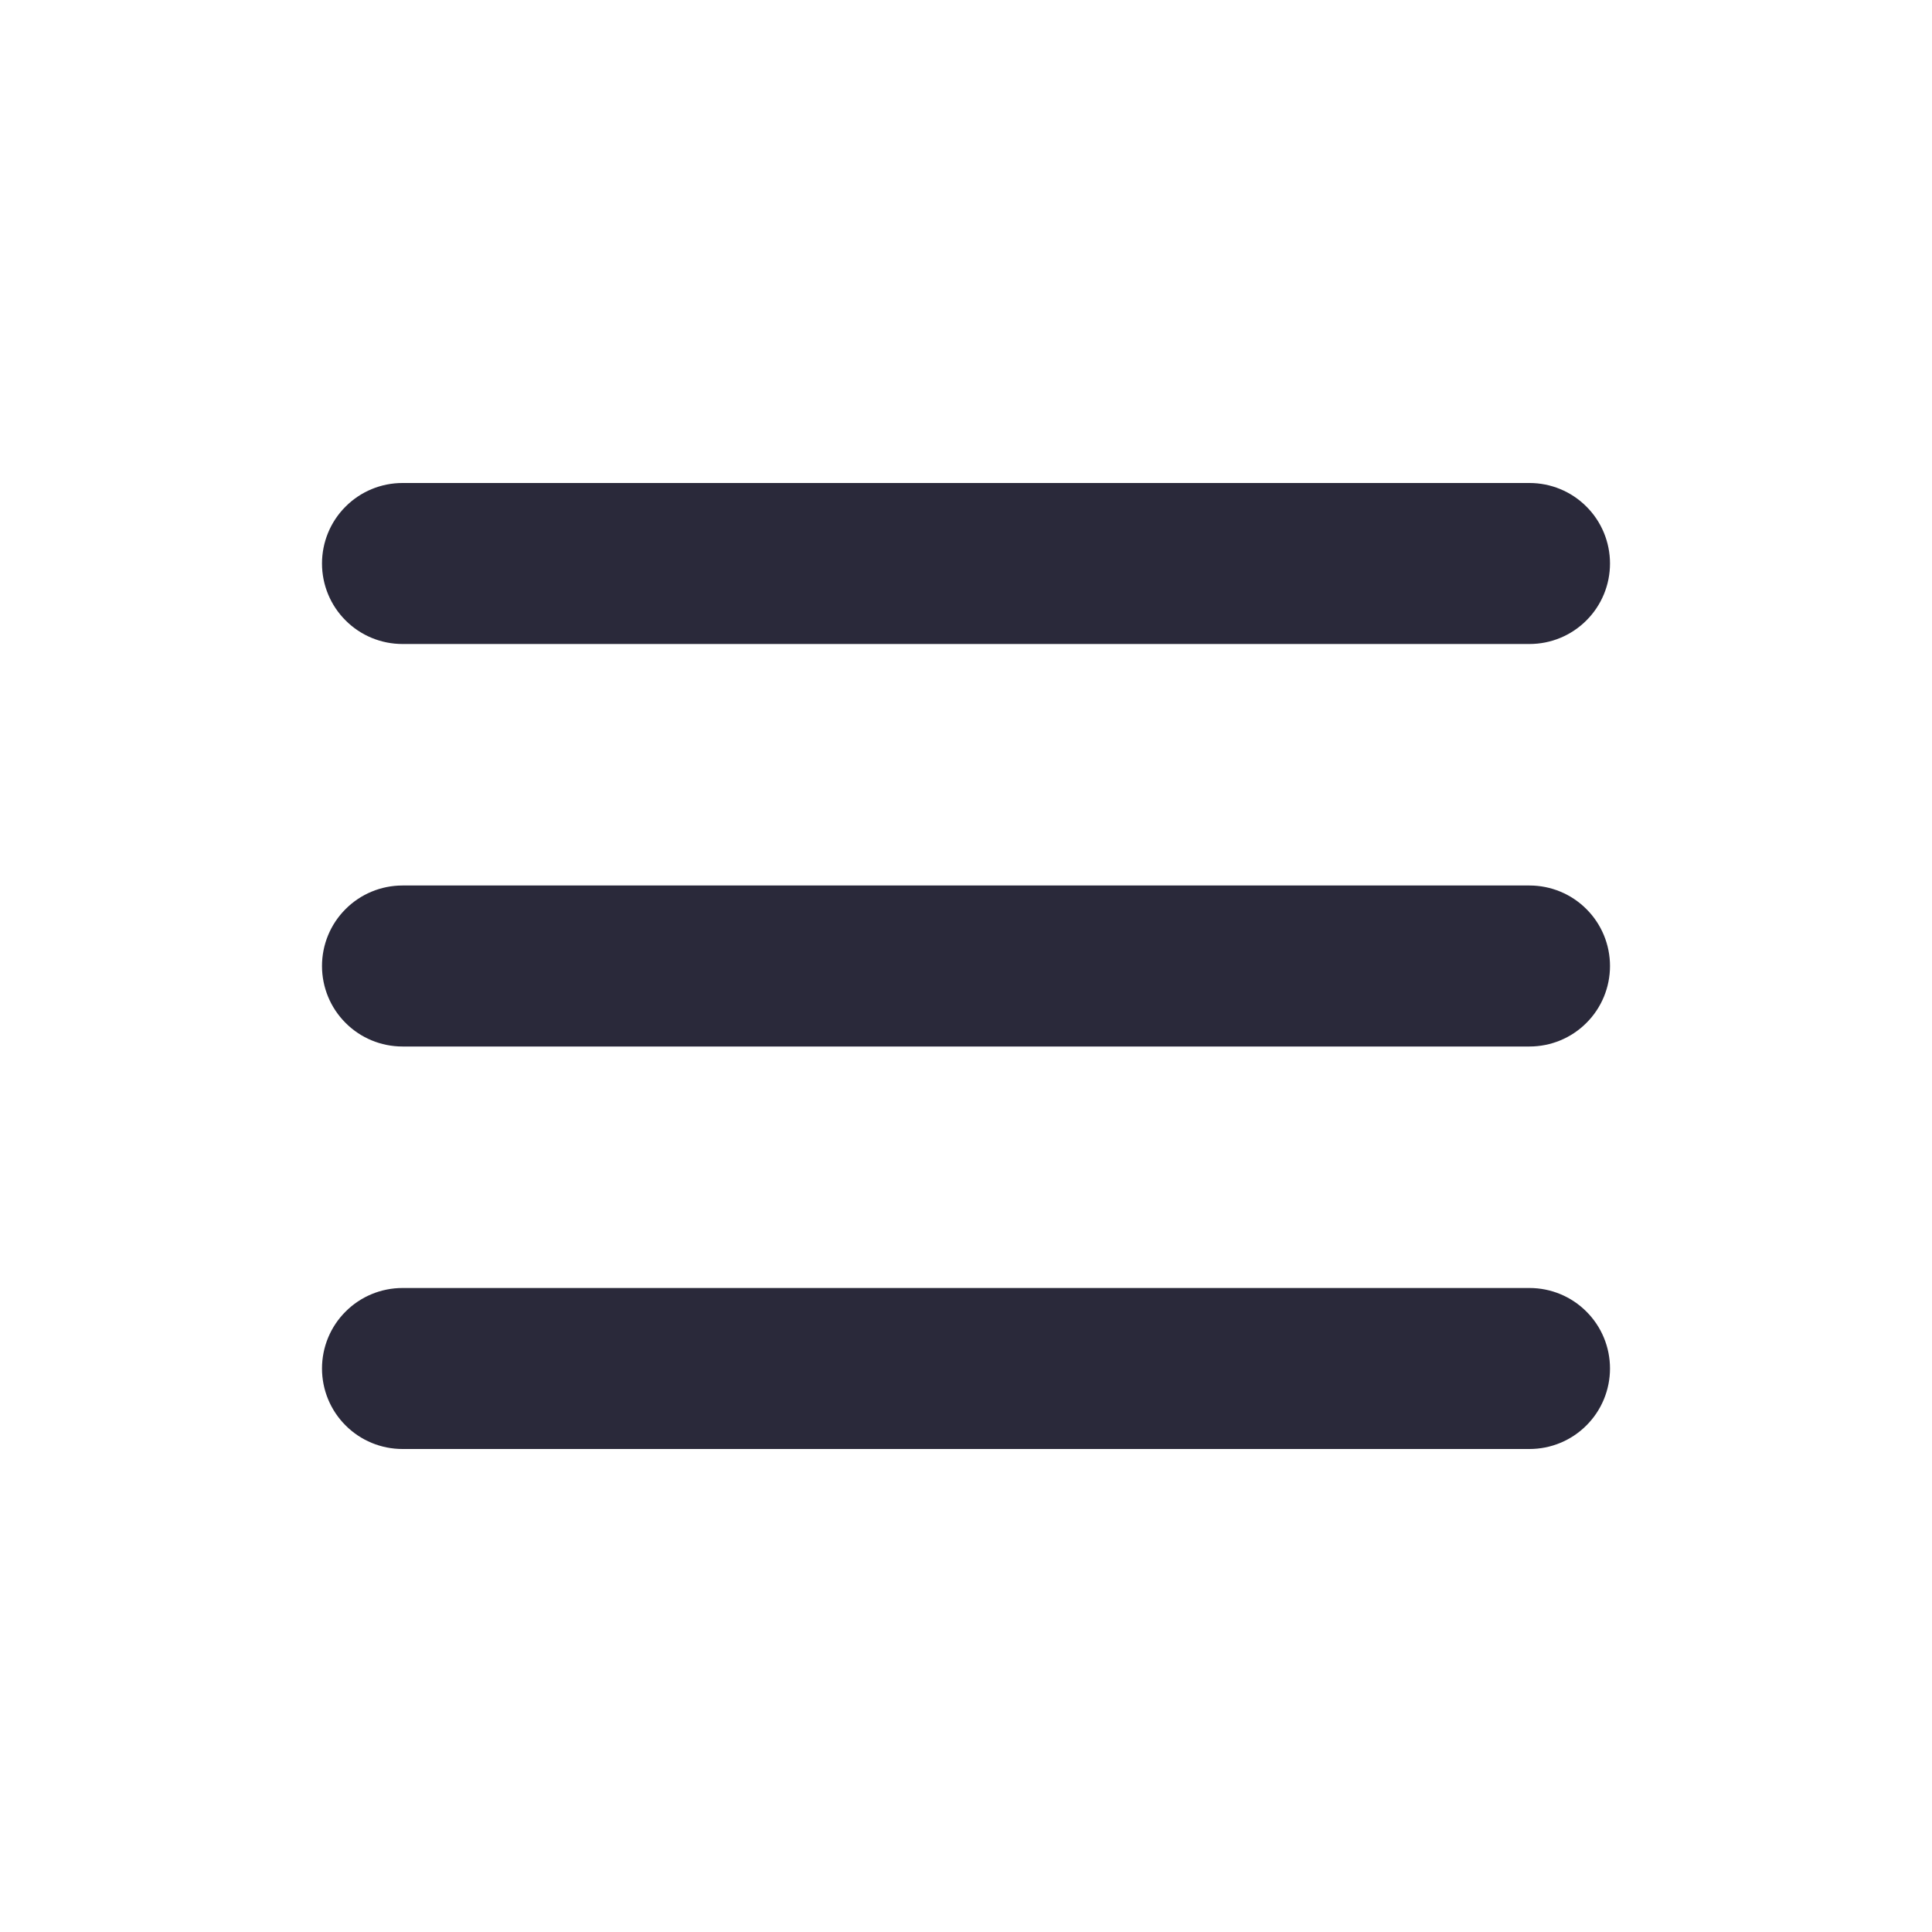
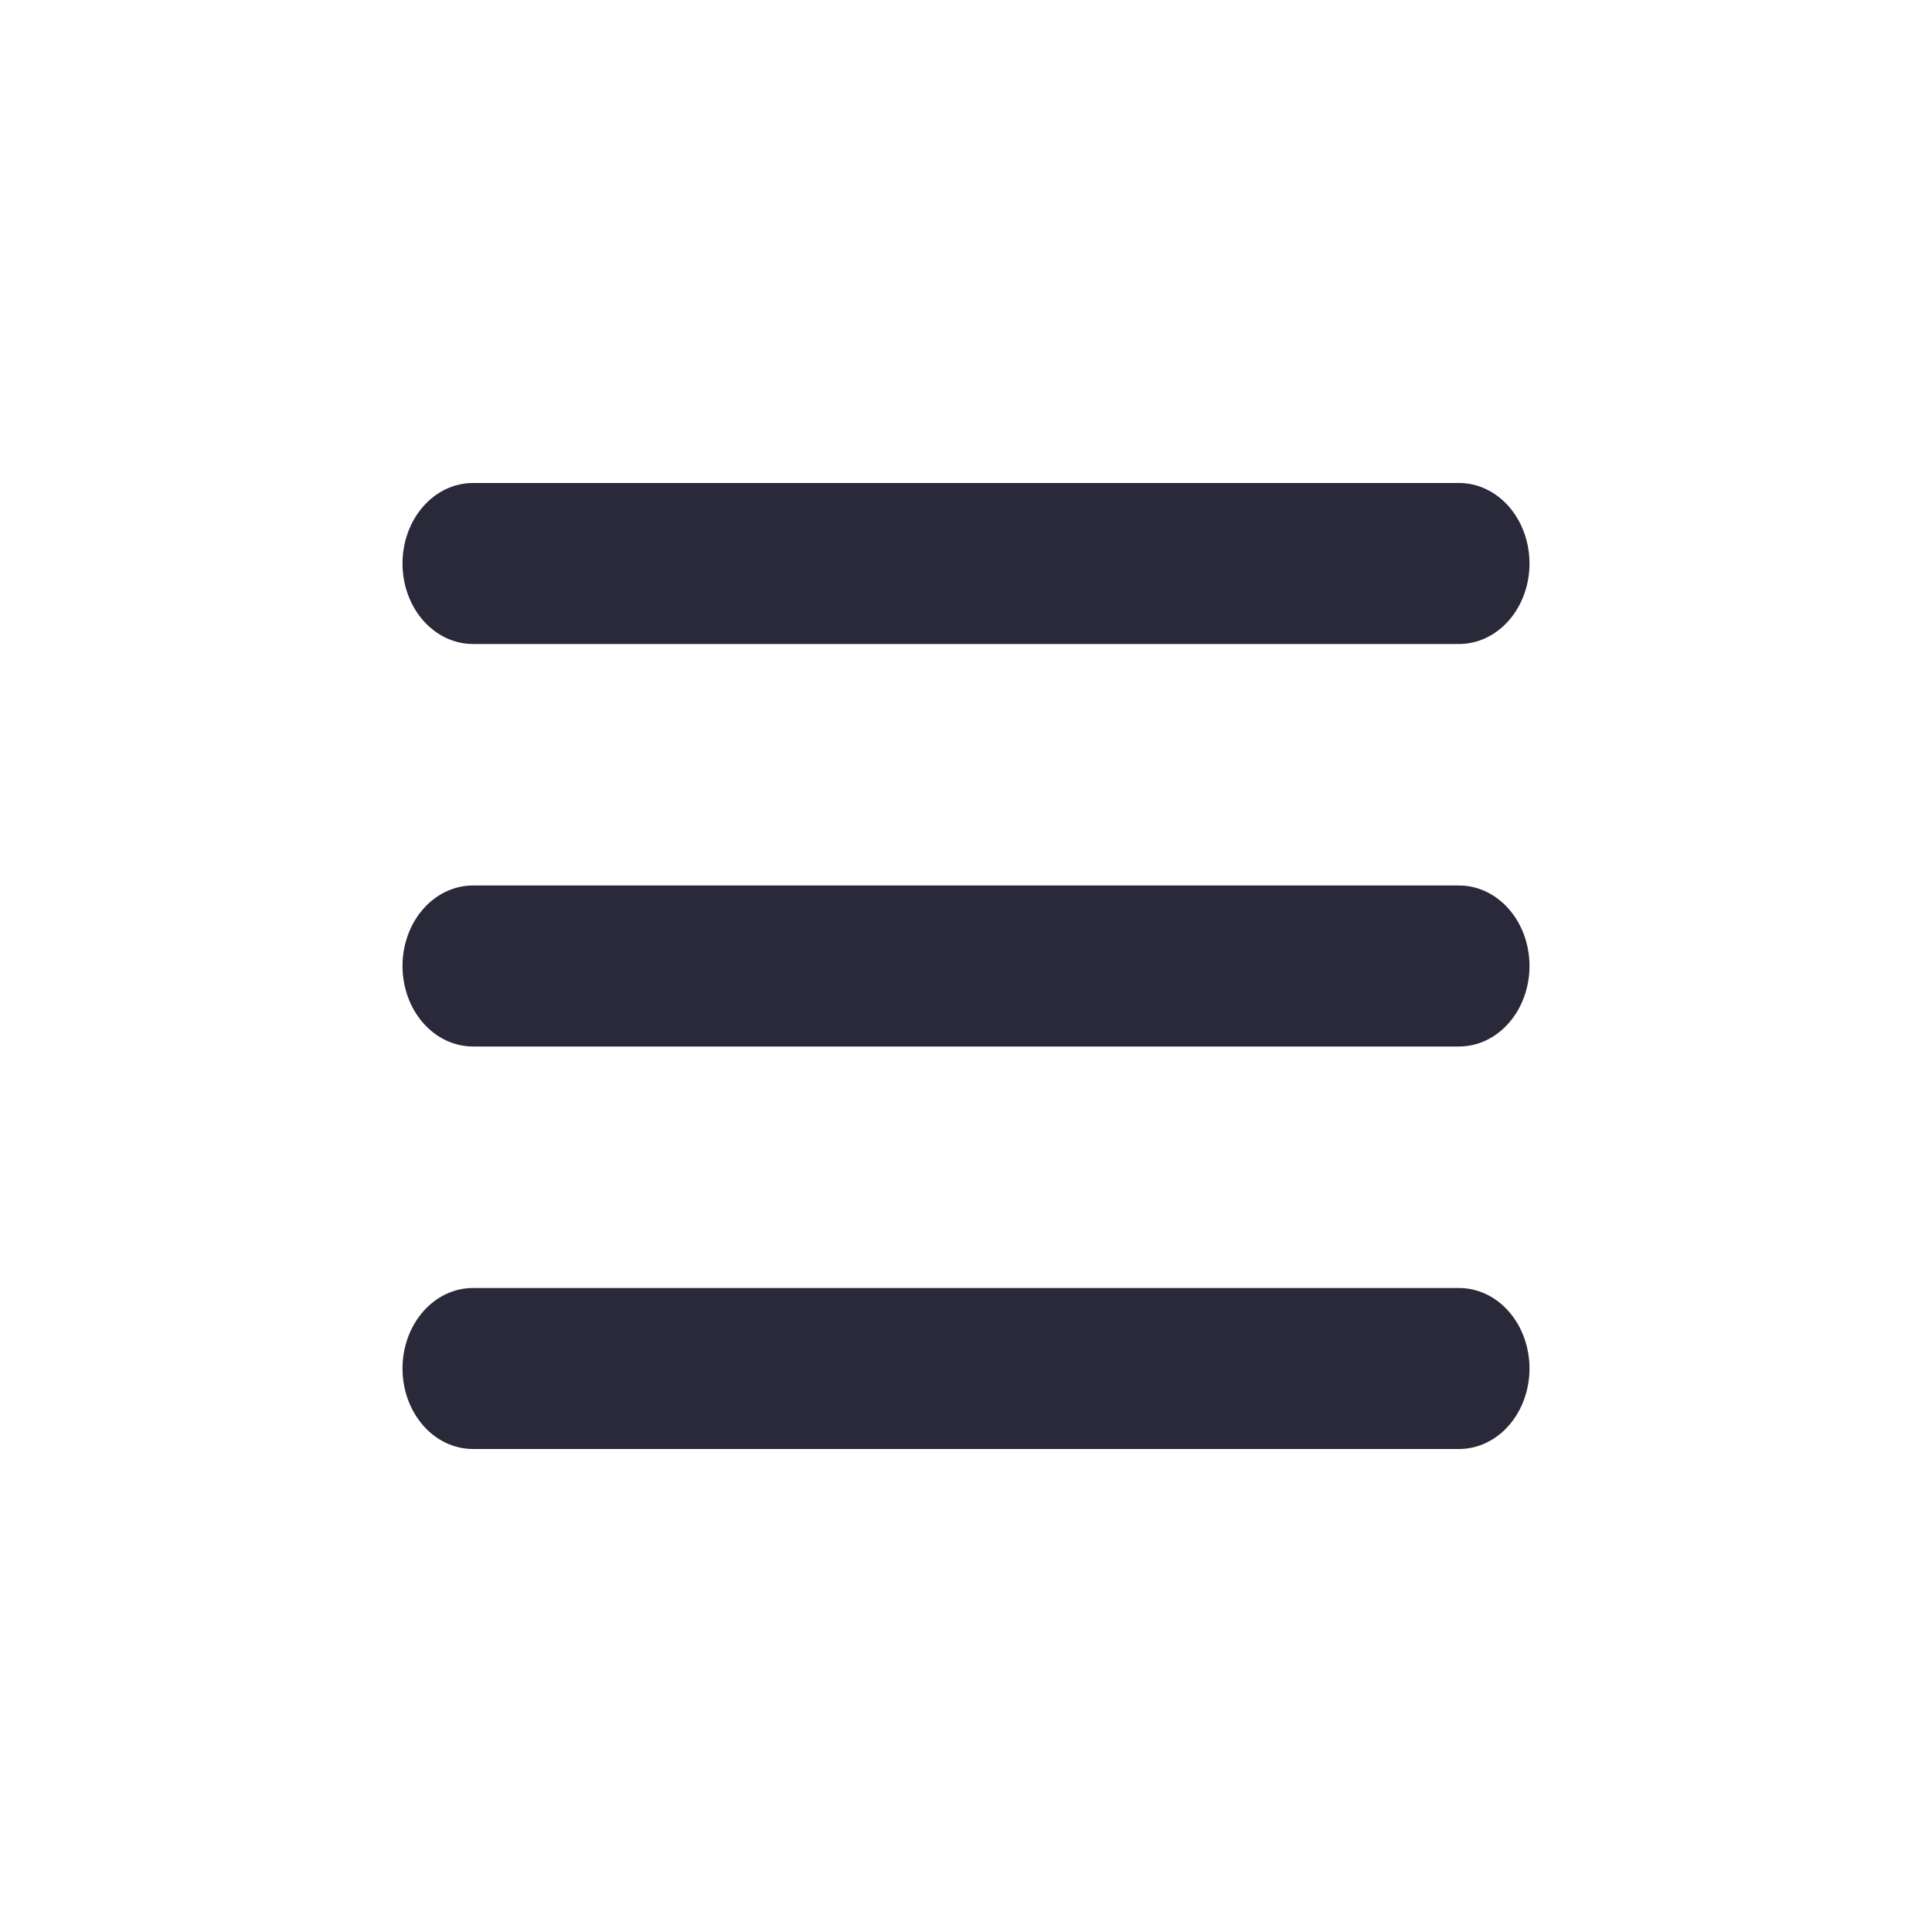
<svg xmlns="http://www.w3.org/2000/svg" width="24" height="24" viewBox="0 0 24 24" fill="none">
  <g id="menu">
-     <path id="main" d="M20 17C20 17.265 19.895 17.52 19.707 17.707C19.52 17.895 19.265 18 19 18H5C4.735 18 4.48 17.895 4.293 17.707C4.105 17.52 4 17.265 4 17C4 16.735 4.105 16.48 4.293 16.293C4.48 16.105 4.735 16 5 16H19C19.265 16 19.52 16.105 19.707 16.293C19.895 16.48 20 16.735 20 17ZM19 11H5C4.735 11 4.48 11.105 4.293 11.293C4.105 11.48 4 11.735 4 12C4 12.265 4.105 12.52 4.293 12.707C4.48 12.895 4.735 13 5 13H19C19.265 13 19.52 12.895 19.707 12.707C19.895 12.52 20 12.265 20 12C20 11.735 19.895 11.48 19.707 11.293C19.52 11.105 19.265 11 19 11ZM5 8H19C19.265 8 19.52 7.895 19.707 7.707C19.895 7.52 20 7.265 20 7C20 6.735 19.895 6.48 19.707 6.293C19.52 6.105 19.265 6 19 6H5C4.735 6 4.48 6.105 4.293 6.293C4.105 6.48 4 6.735 4 7C4 7.265 4.105 7.52 4.293 7.707C4.48 7.895 4.735 8 5 8Z" fill="#2A293A" />
+     <path id="main" d="M19 17C19 17.265 18.908 17.52 18.744 17.707C18.58 17.895 18.357 18 18.125 18H5.875C5.643 18 5.42 17.895 5.256 17.707C5.092 17.52 5 17.265 5 17C5 16.735 5.092 16.48 5.256 16.293C5.42 16.105 5.643 16 5.875 16H18.125C18.357 16 18.58 16.105 18.744 16.293C18.908 16.48 19 16.735 19 17ZM18.125 11H5.875C5.643 11 5.42 11.105 5.256 11.293C5.092 11.48 5 11.735 5 12C5 12.265 5.092 12.52 5.256 12.707C5.42 12.895 5.643 13 5.875 13H18.125C18.357 13 18.58 12.895 18.744 12.707C18.908 12.52 19 12.265 19 12C19 11.735 18.908 11.48 18.744 11.293C18.58 11.105 18.357 11 18.125 11ZM5.875 8H18.125C18.357 8 18.58 7.895 18.744 7.707C18.908 7.52 19 7.265 19 7C19 6.735 18.908 6.48 18.744 6.293C18.58 6.105 18.357 6 18.125 6H5.875C5.643 6 5.42 6.105 5.256 6.293C5.092 6.48 5 6.735 5 7C5 7.265 5.092 7.52 5.256 7.707C5.42 7.895 5.643 8 5.875 8Z" fill="#2A293A" />
  </g>
</svg>
